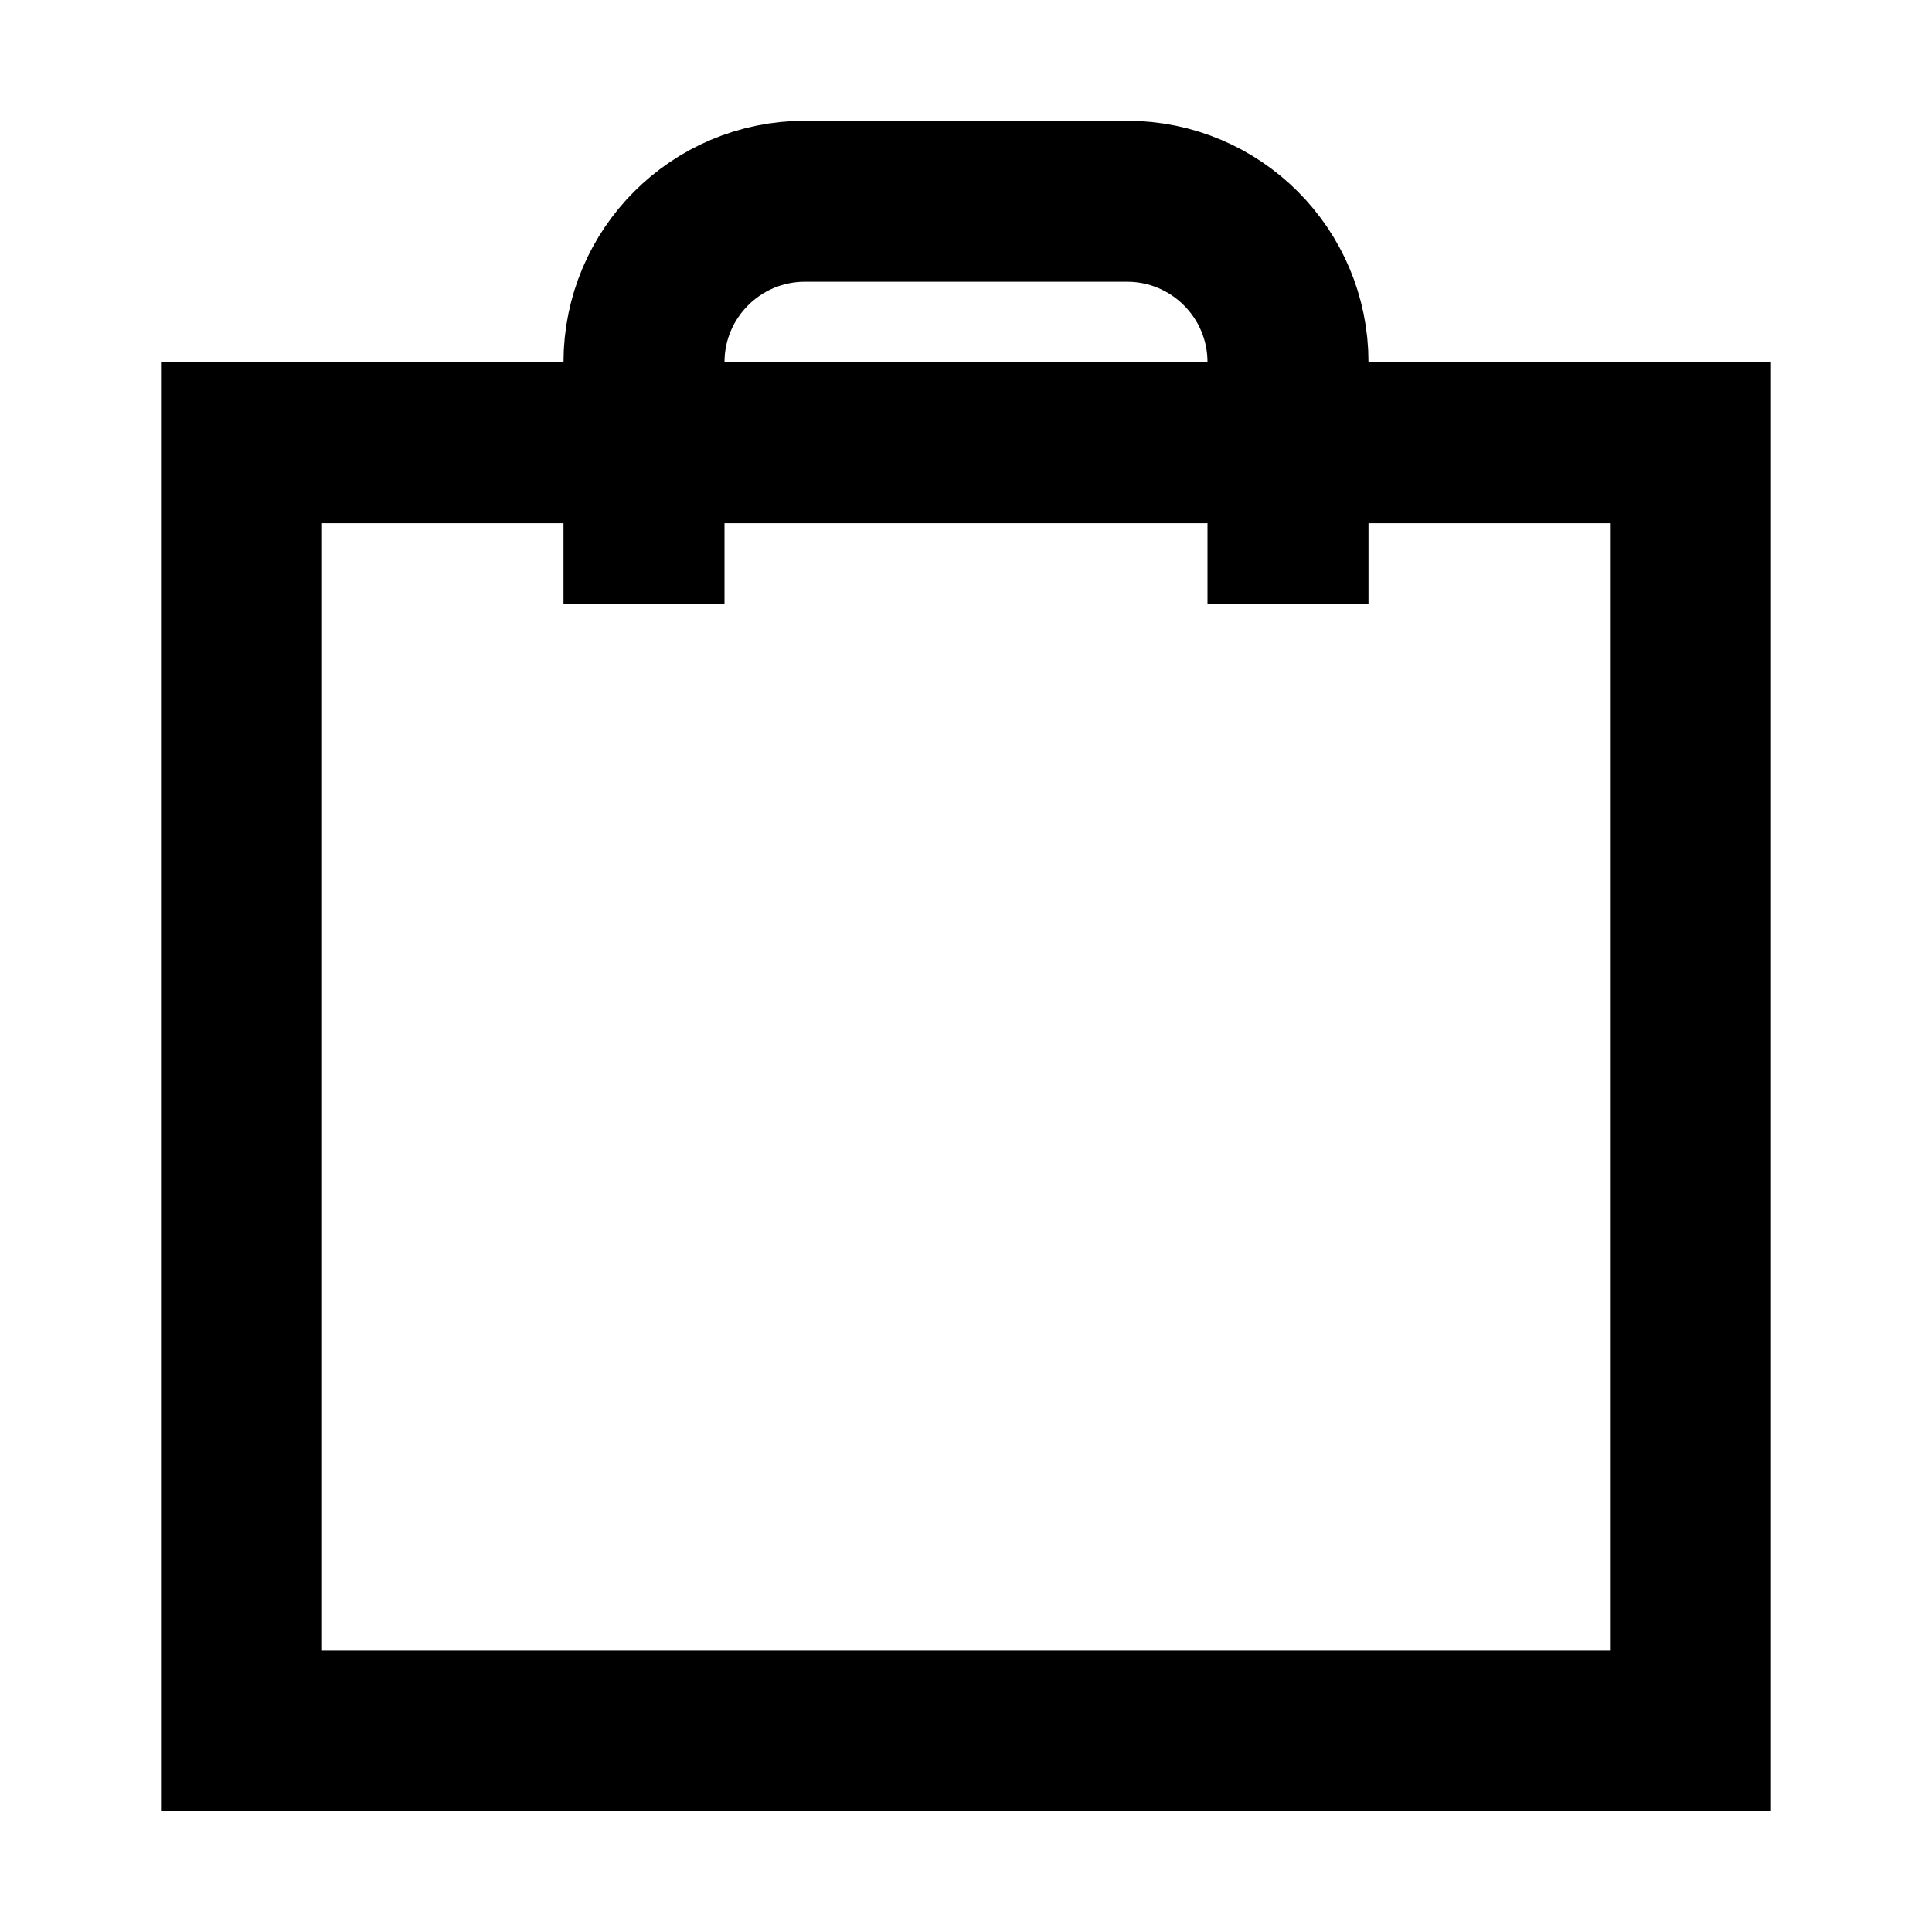
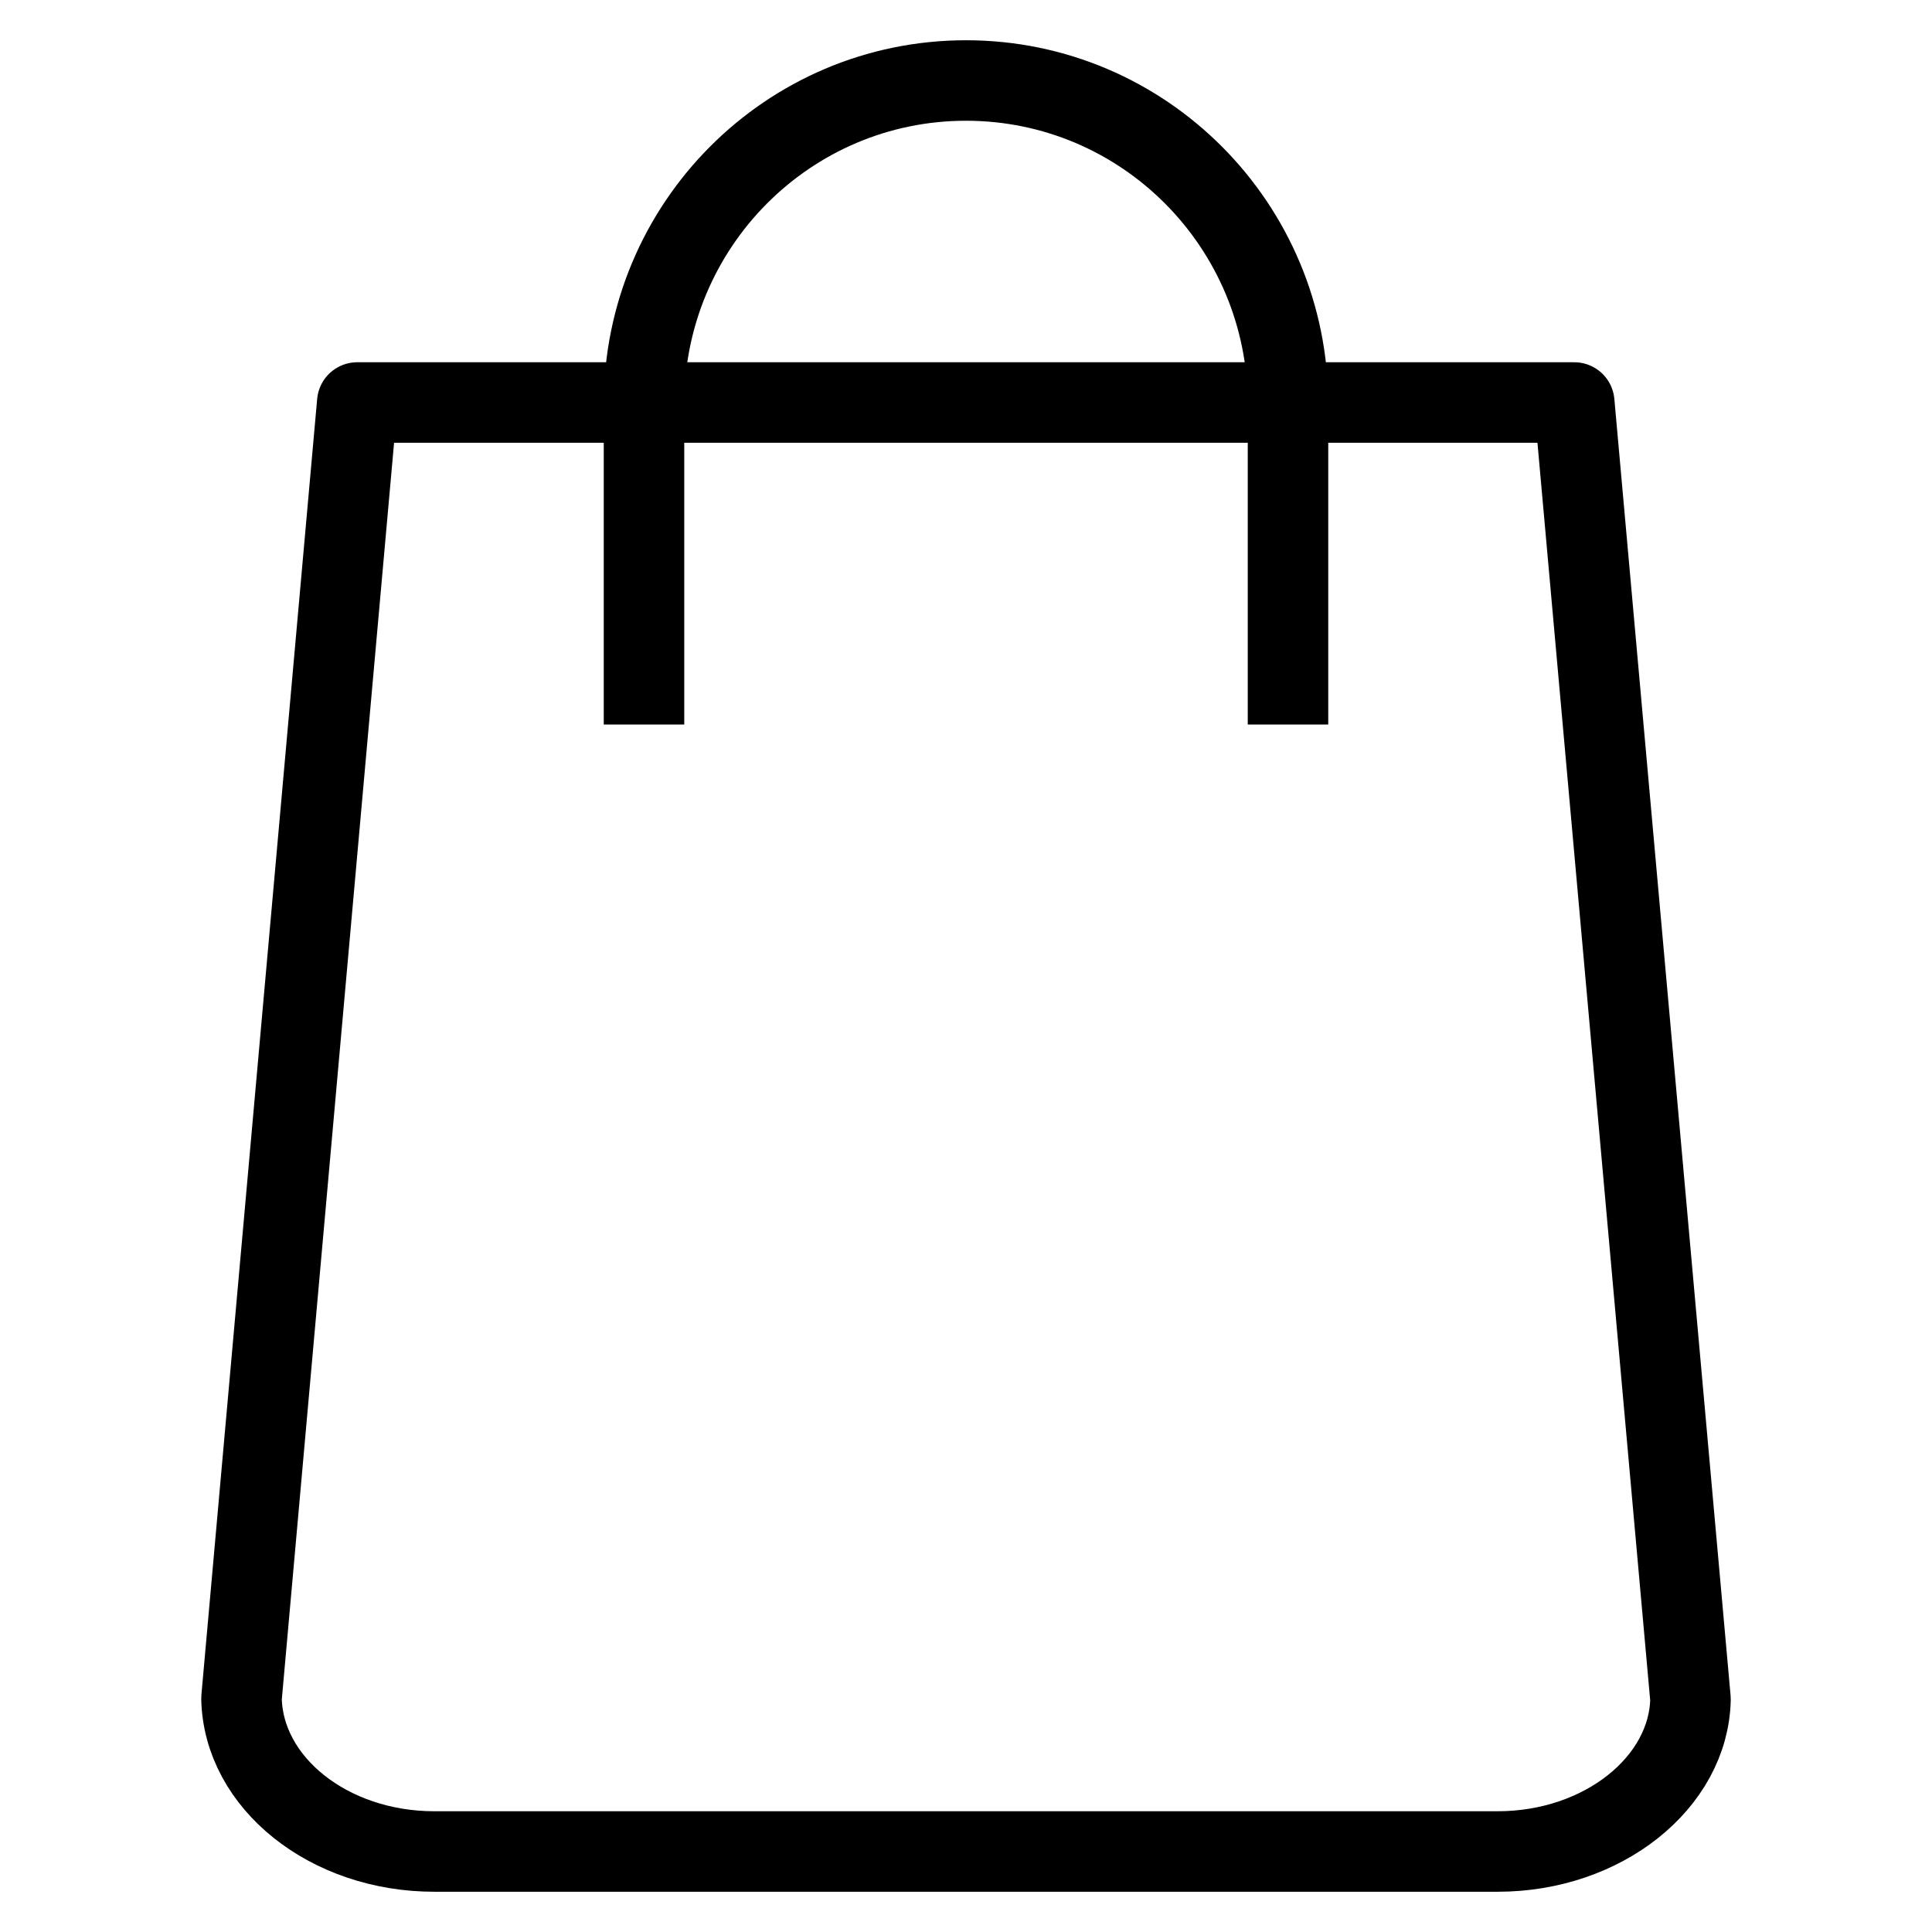
- <svg xmlns="http://www.w3.org/2000/svg" width="24" height="24" viewBox="0 0 24 24" stroke-width="2" aria-label="Shopping cart  and total price of 0.00 " style="display: block;">
+ <svg xmlns="http://www.w3.org/2000/svg" width="24" height="24" viewBox="0 0 24 24" stroke-width="1" stroke-linejoin="round">
  <g fill="none" fill-rule="evenodd" stroke="currentColor">
-     <path d="M3 5.5h18v16H3z" />
-     <path d="M8 6.5v-2a2 2 0 012-2h4a2 2 0 012 2v2" stroke-linecap="square" stroke-linejoin="round" />
+     <path d="M4.438 5L3 21.097C3.02 22.145 4.083 23 5.395 23h13.21c1.308 0 2.374-.857 2.395-1.892L19.556 5H4.438z" />
+     <path d="M8 9V5.02C8 2.8 9.79 1 12 1s4 1.8 4 4.02V9" />
  </g>
</svg>
